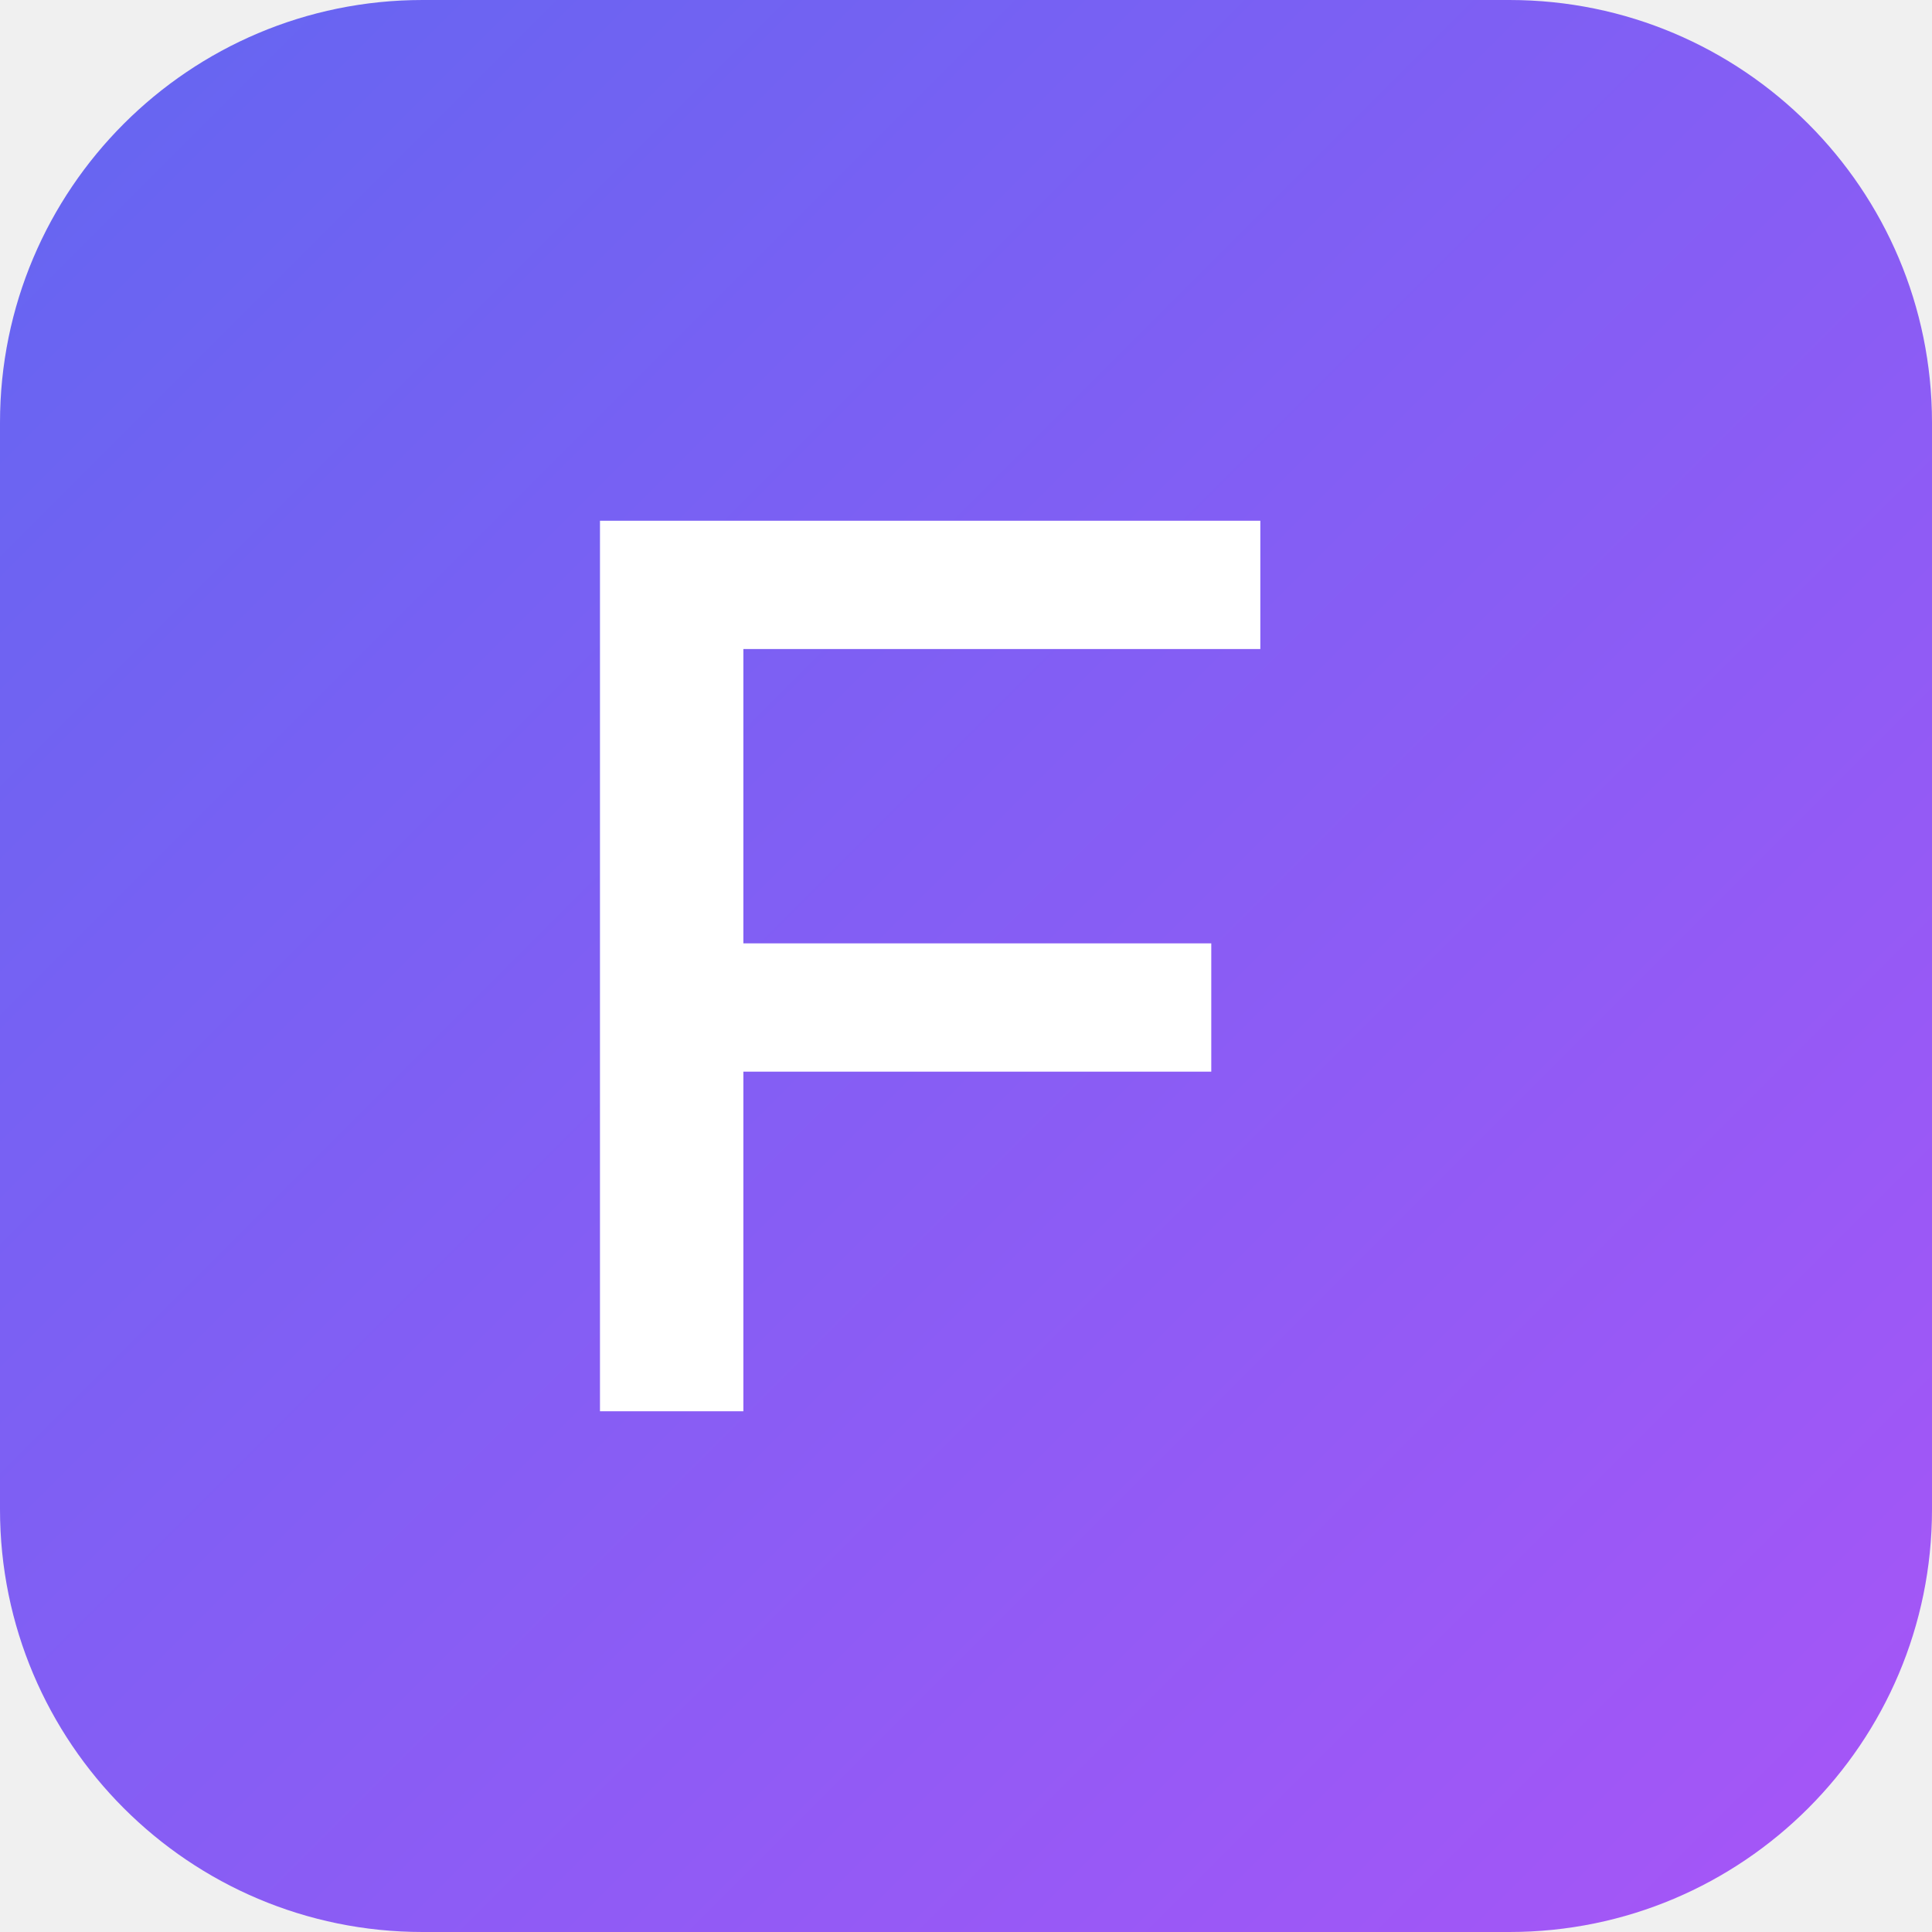
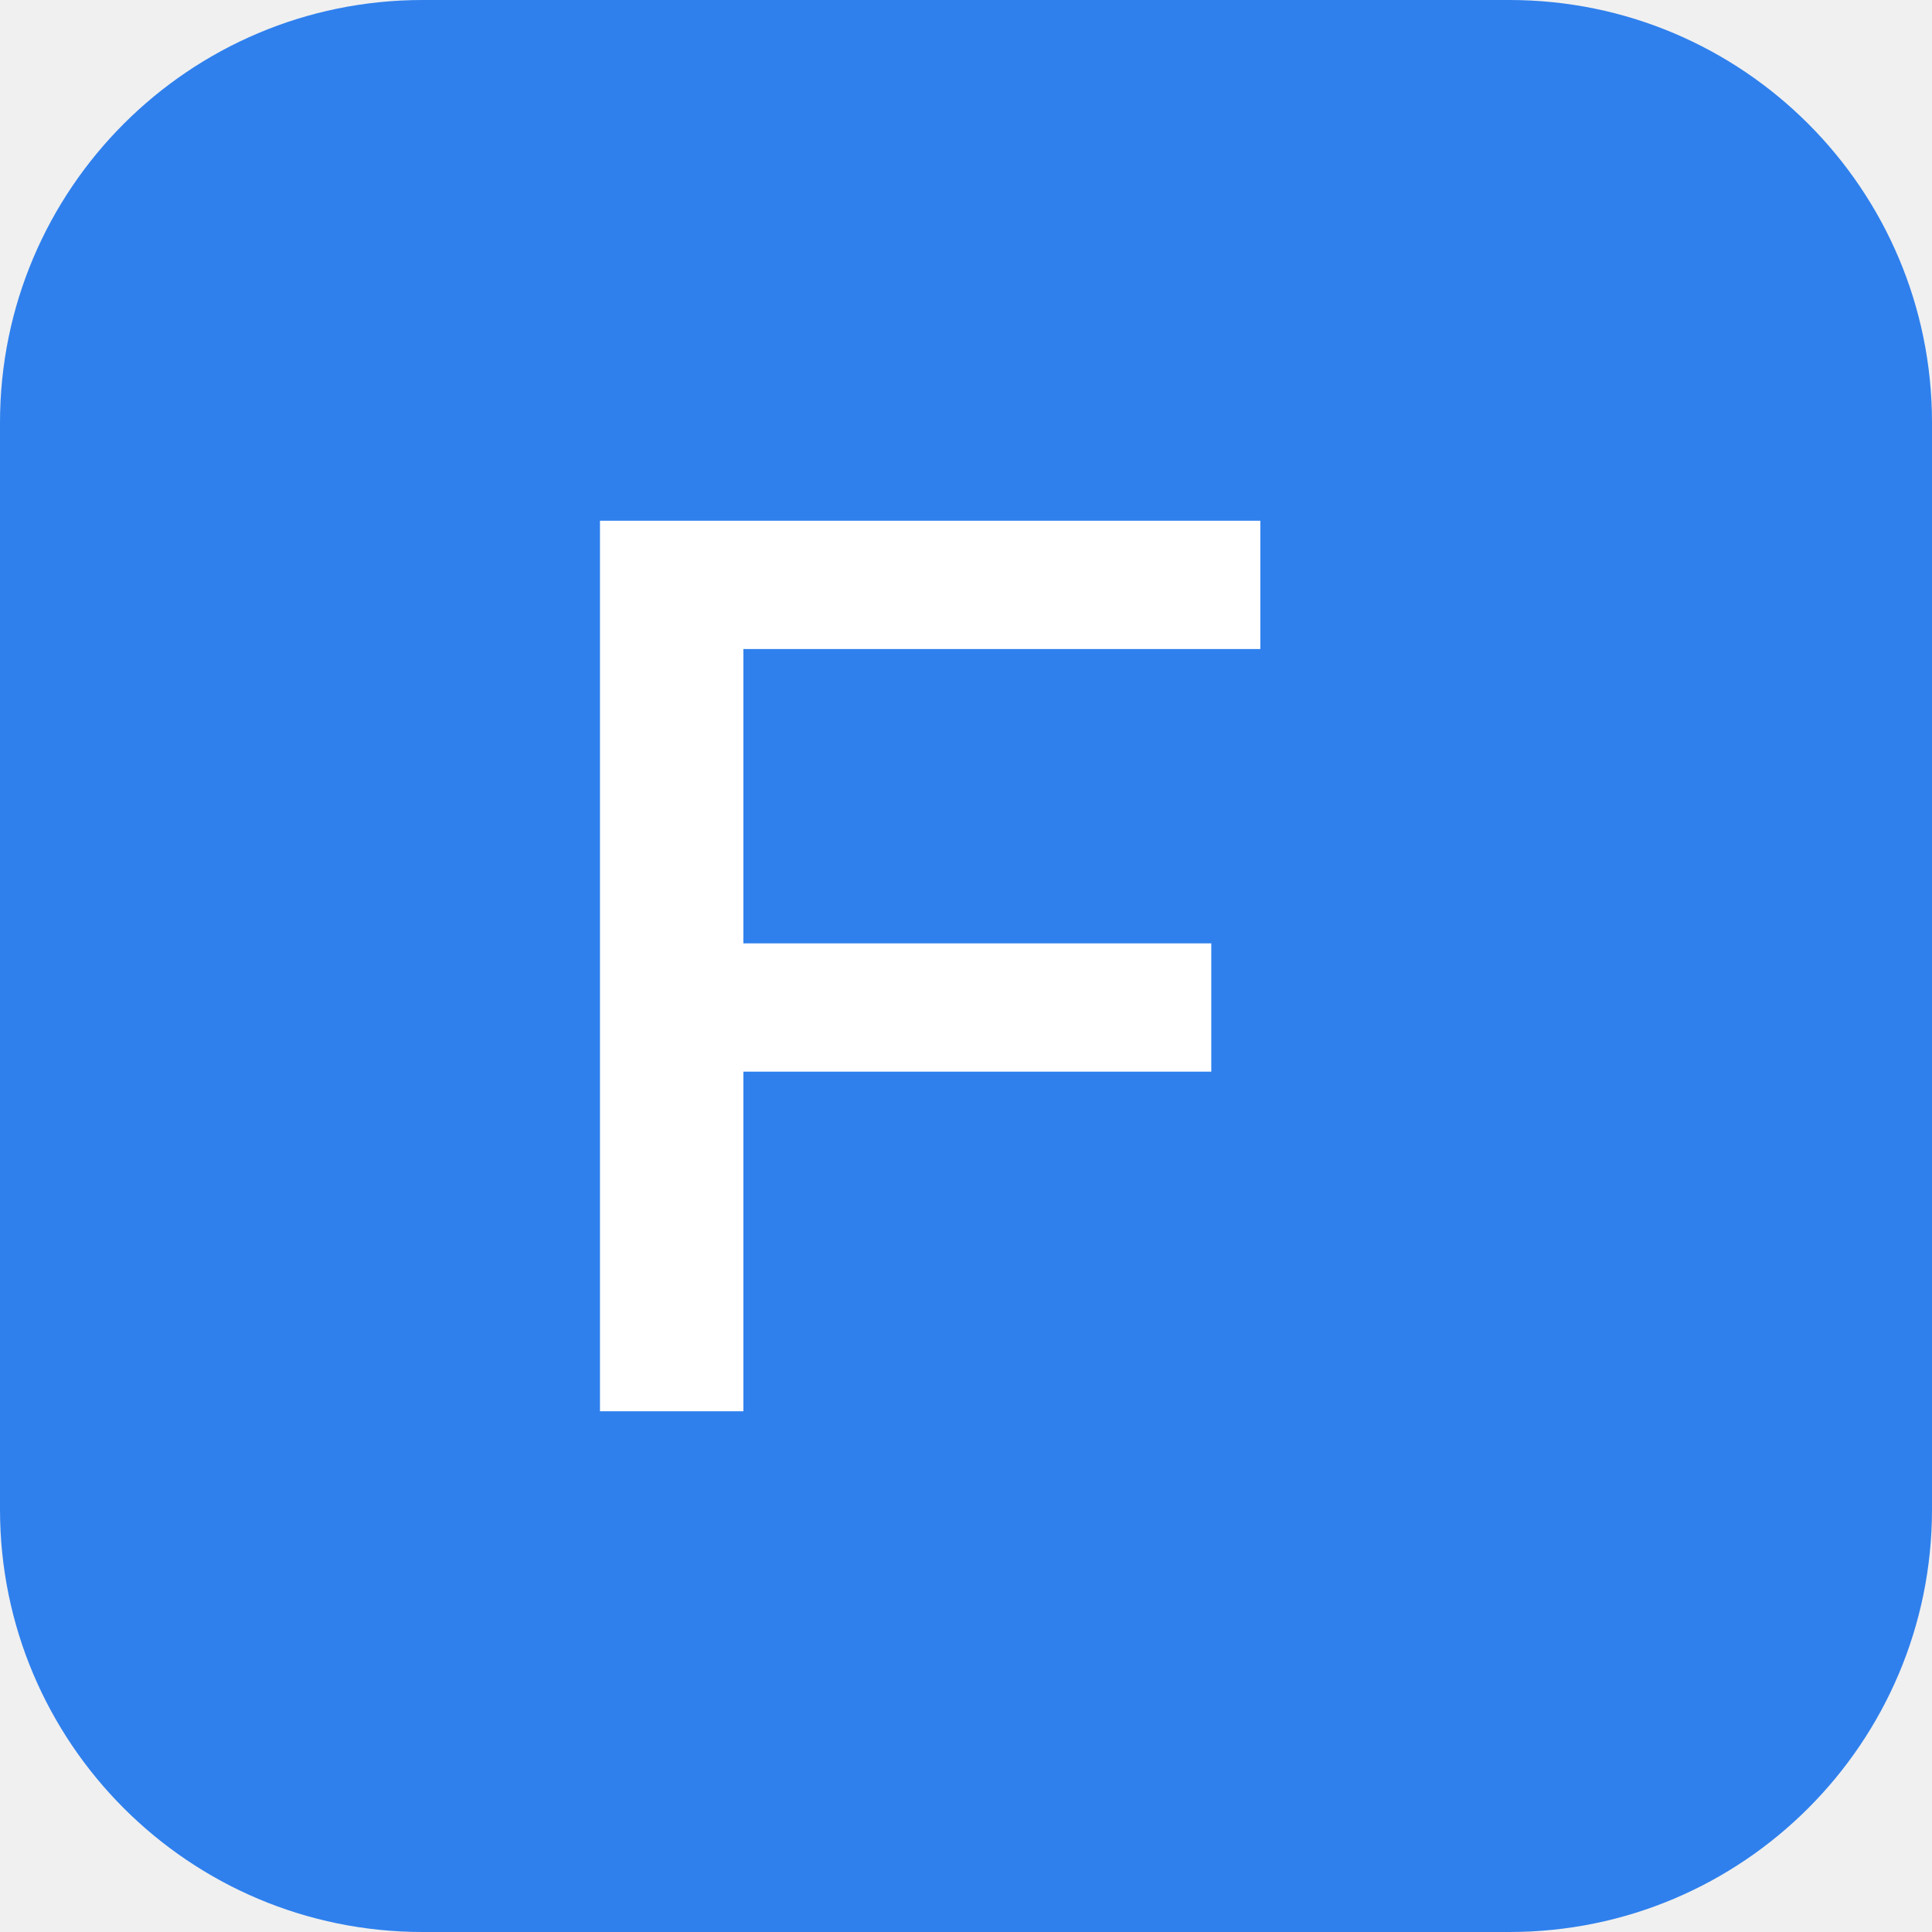
<svg xmlns="http://www.w3.org/2000/svg" viewBox="0 0 512 512" role="img" aria-label="FinanZen">
-   <defs>
-     <linearGradient id="g" x1="0" y1="0" x2="1" y2="1">
-       <stop offset="0" stop-color="#6366f1" />
-       <stop offset="1" stop-color="#a855f7" />
-     </linearGradient>
-   </defs>
-   <rect width="512" height="512" rx="112" fill="url(#g)" />
+   <rect width="512" height="512" rx="112" fill="#2f80ed" />
  <path fill="#fff" d="M159 138h175v34H197v78h124v34H197v90h-38z" />
</svg>
